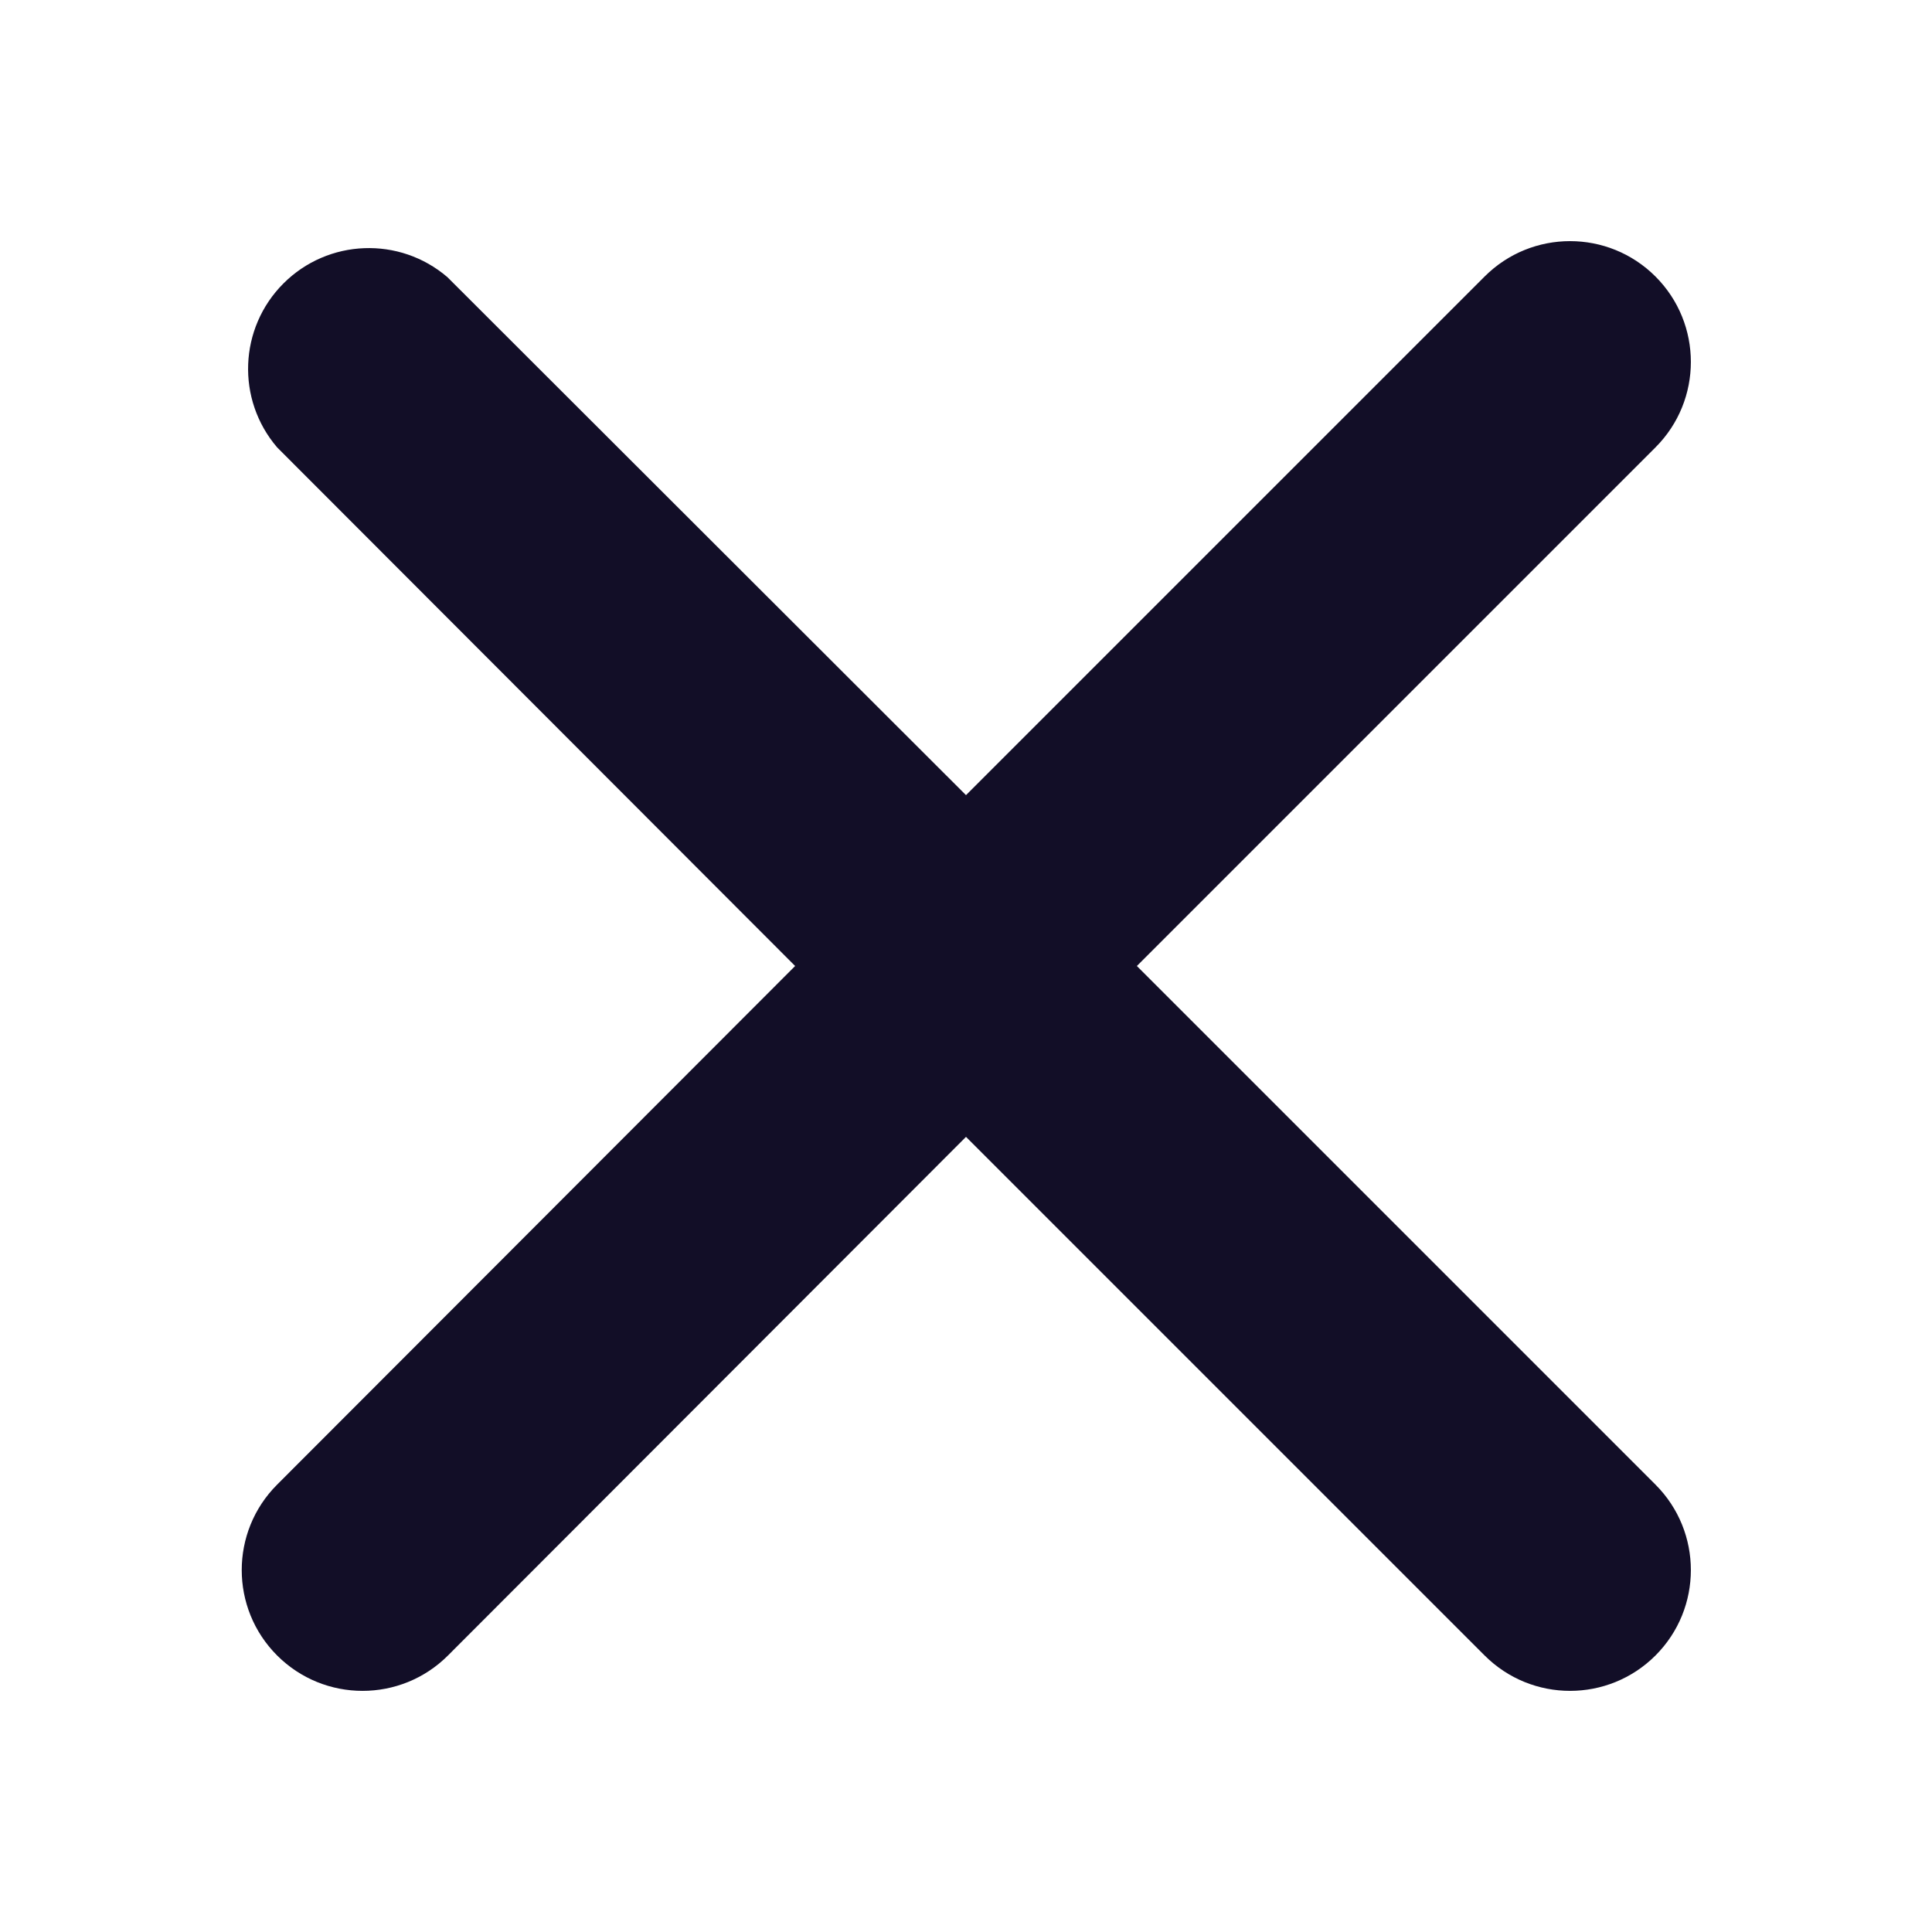
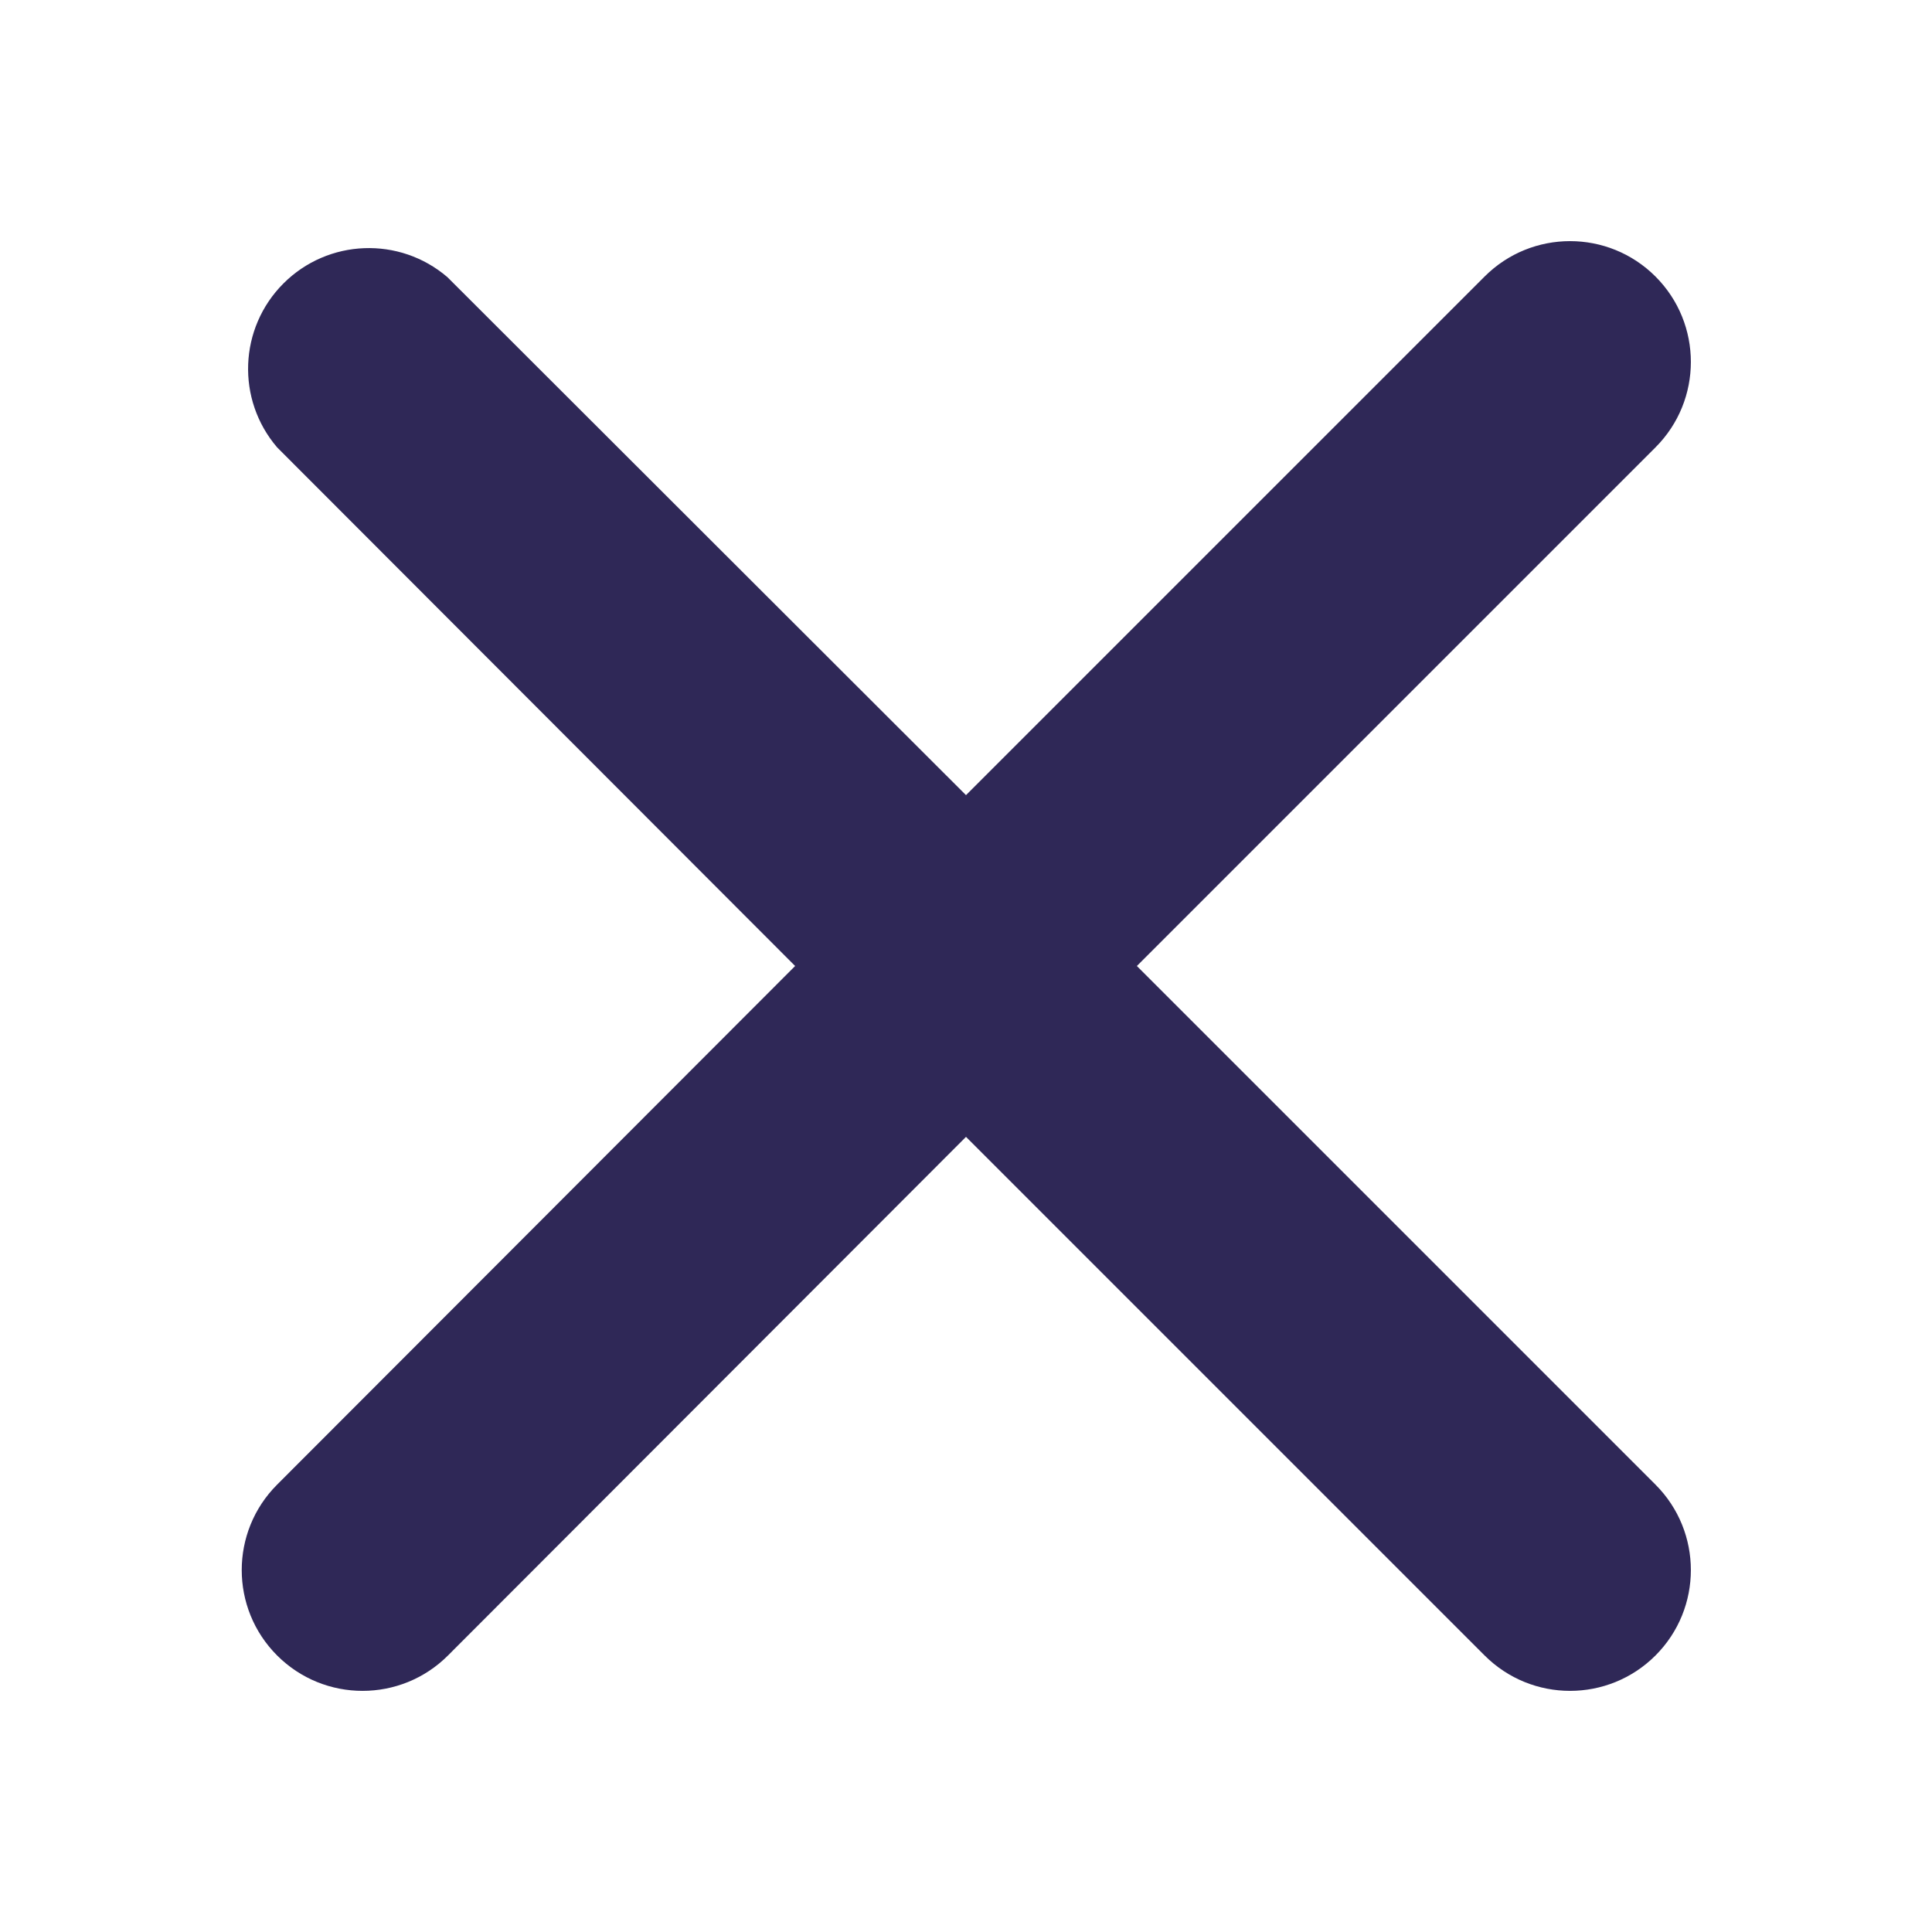
<svg xmlns="http://www.w3.org/2000/svg" width="32" height="32" fill="none">
-   <path fill="#120E27" d="m18.83 16 8.59-8.59a2.001 2.001 0 1 0-2.83-2.83L16 13.17 7.41 4.59a2 2 0 0 0-2.82 2.82L13.17 16l-8.58 8.59a2.001 2.001 0 0 0 2.83 2.83L16 18.83l8.59 8.59a2.001 2.001 0 0 0 2.83-2.83L18.83 16Z" />
+   <path fill="#2f2857" d="m18.83 16 8.59-8.59a2.001 2.001 0 1 0-2.83-2.83L16 13.17 7.41 4.59a2 2 0 0 0-2.82 2.82L13.17 16l-8.58 8.59a2.001 2.001 0 0 0 2.83 2.83L16 18.83l8.59 8.59a2.001 2.001 0 0 0 2.83-2.83L18.83 16Z" />
</svg>
